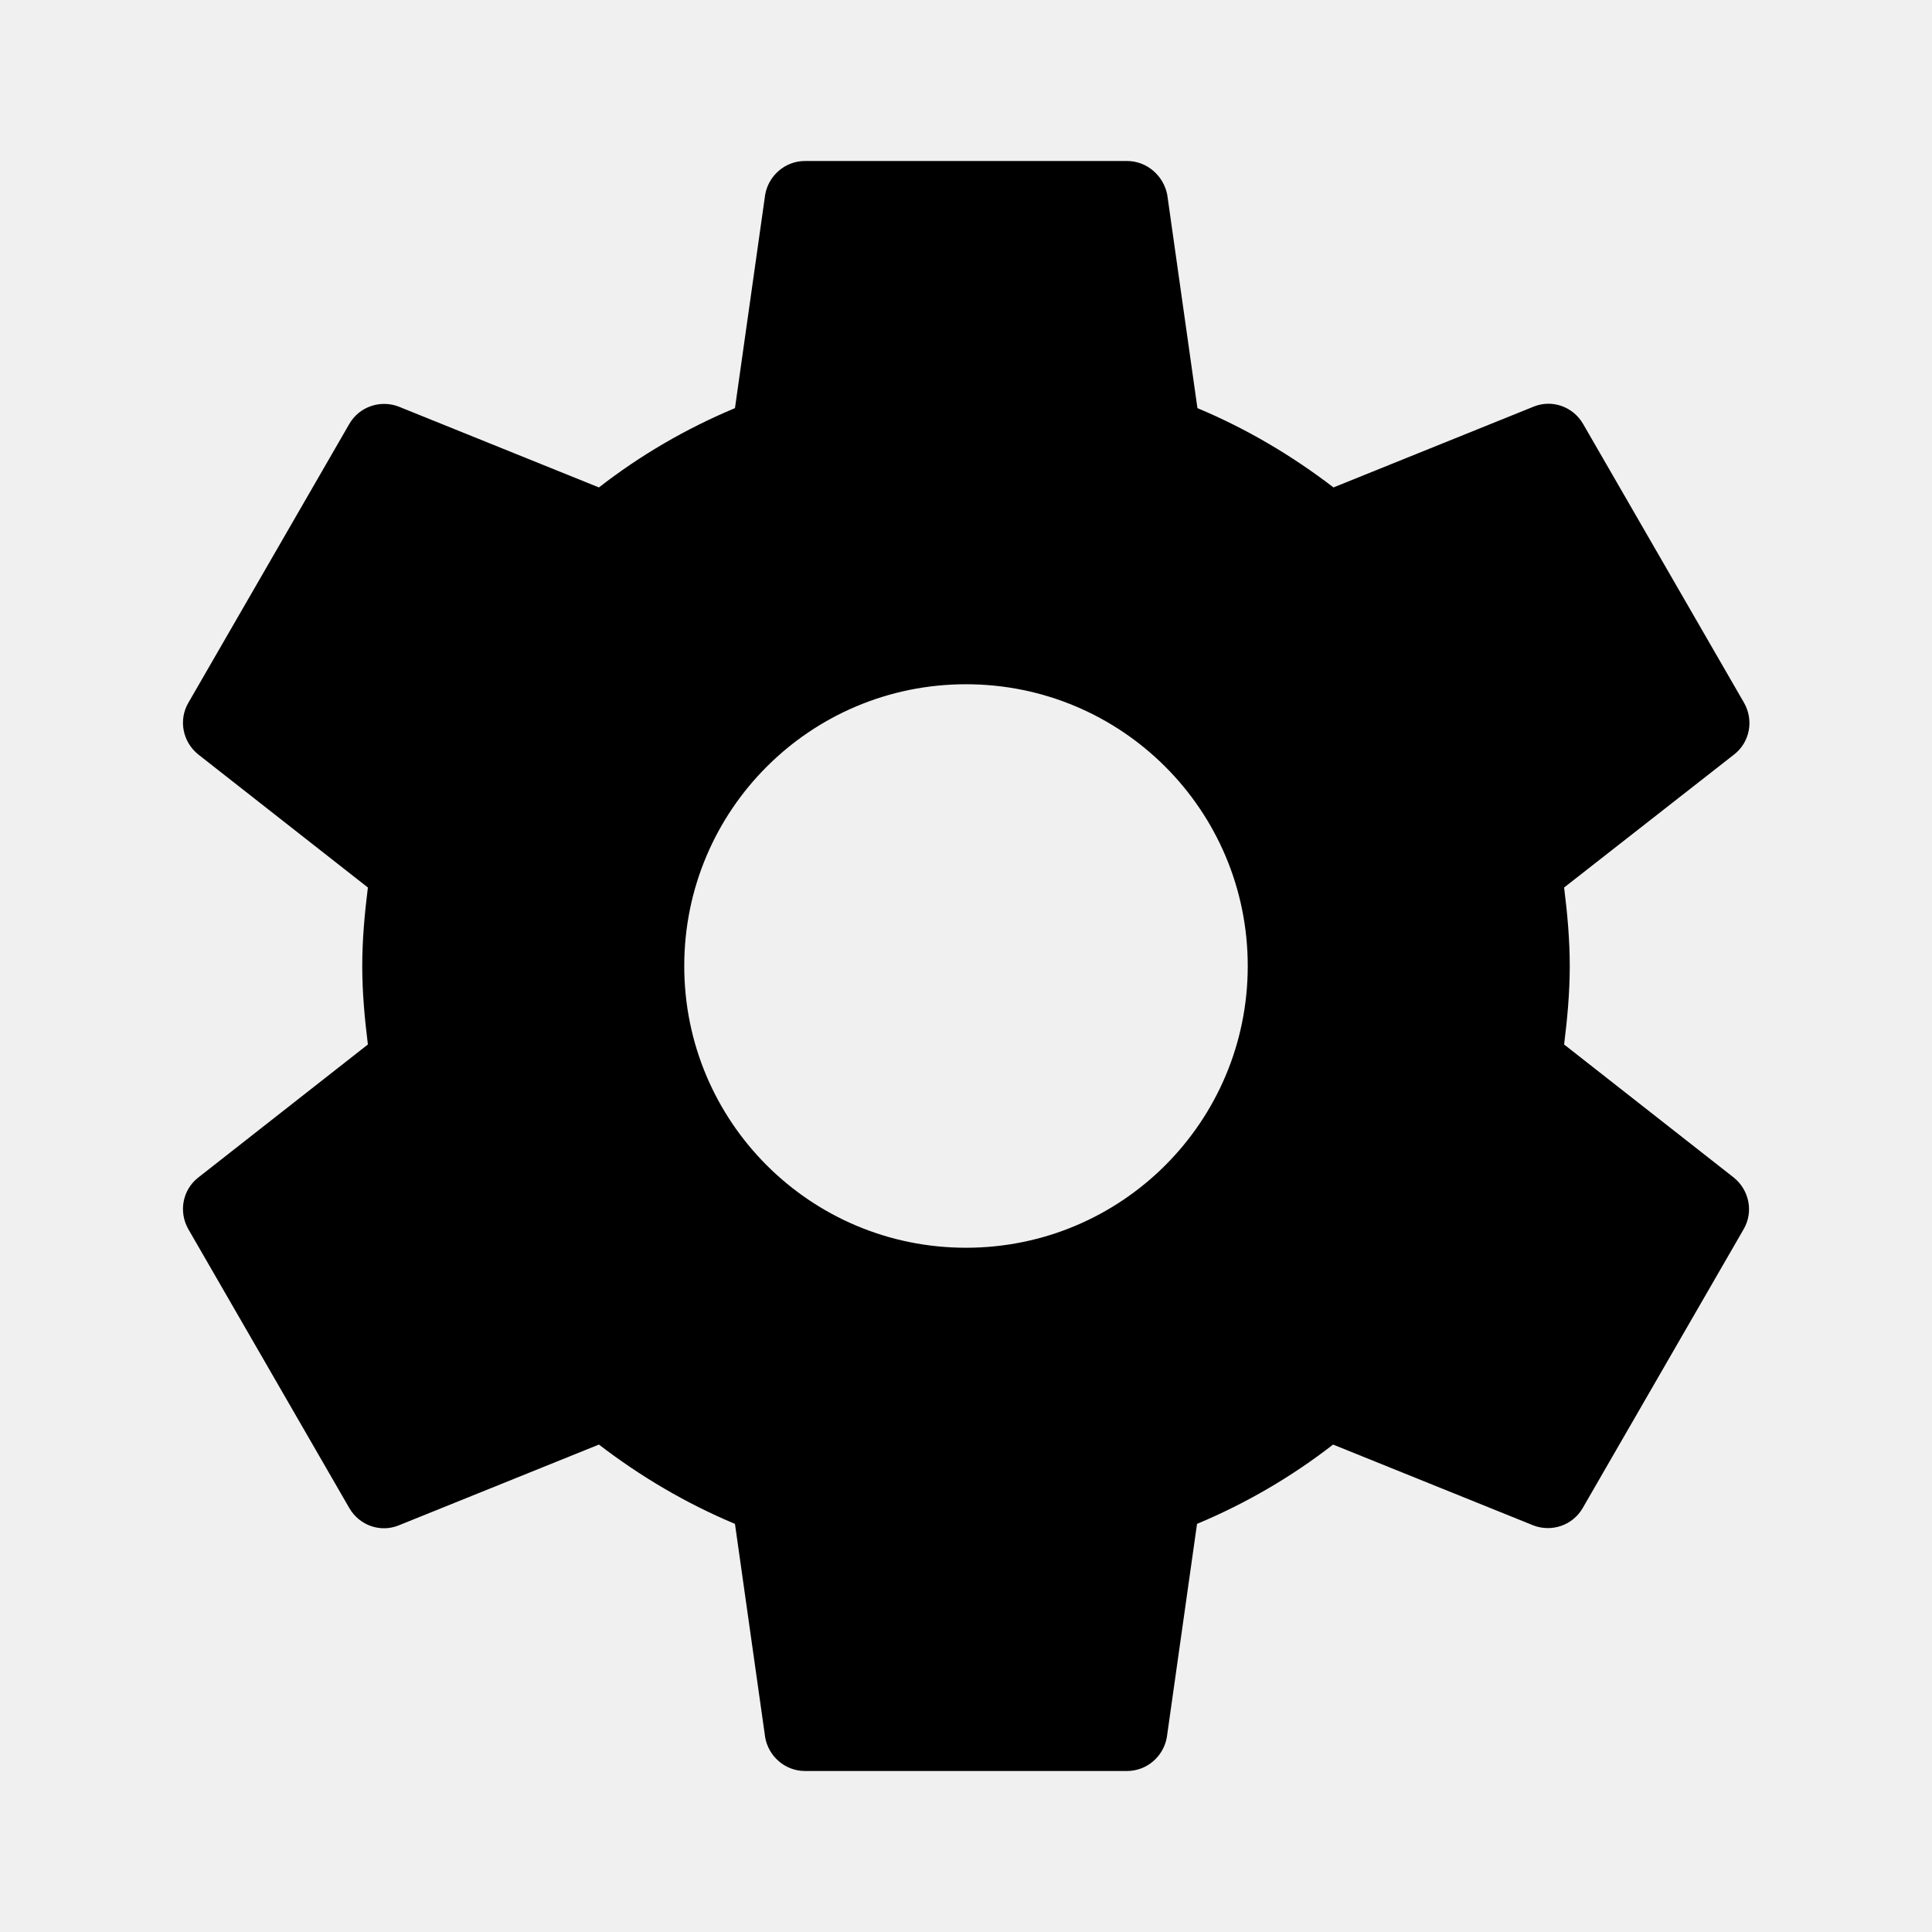
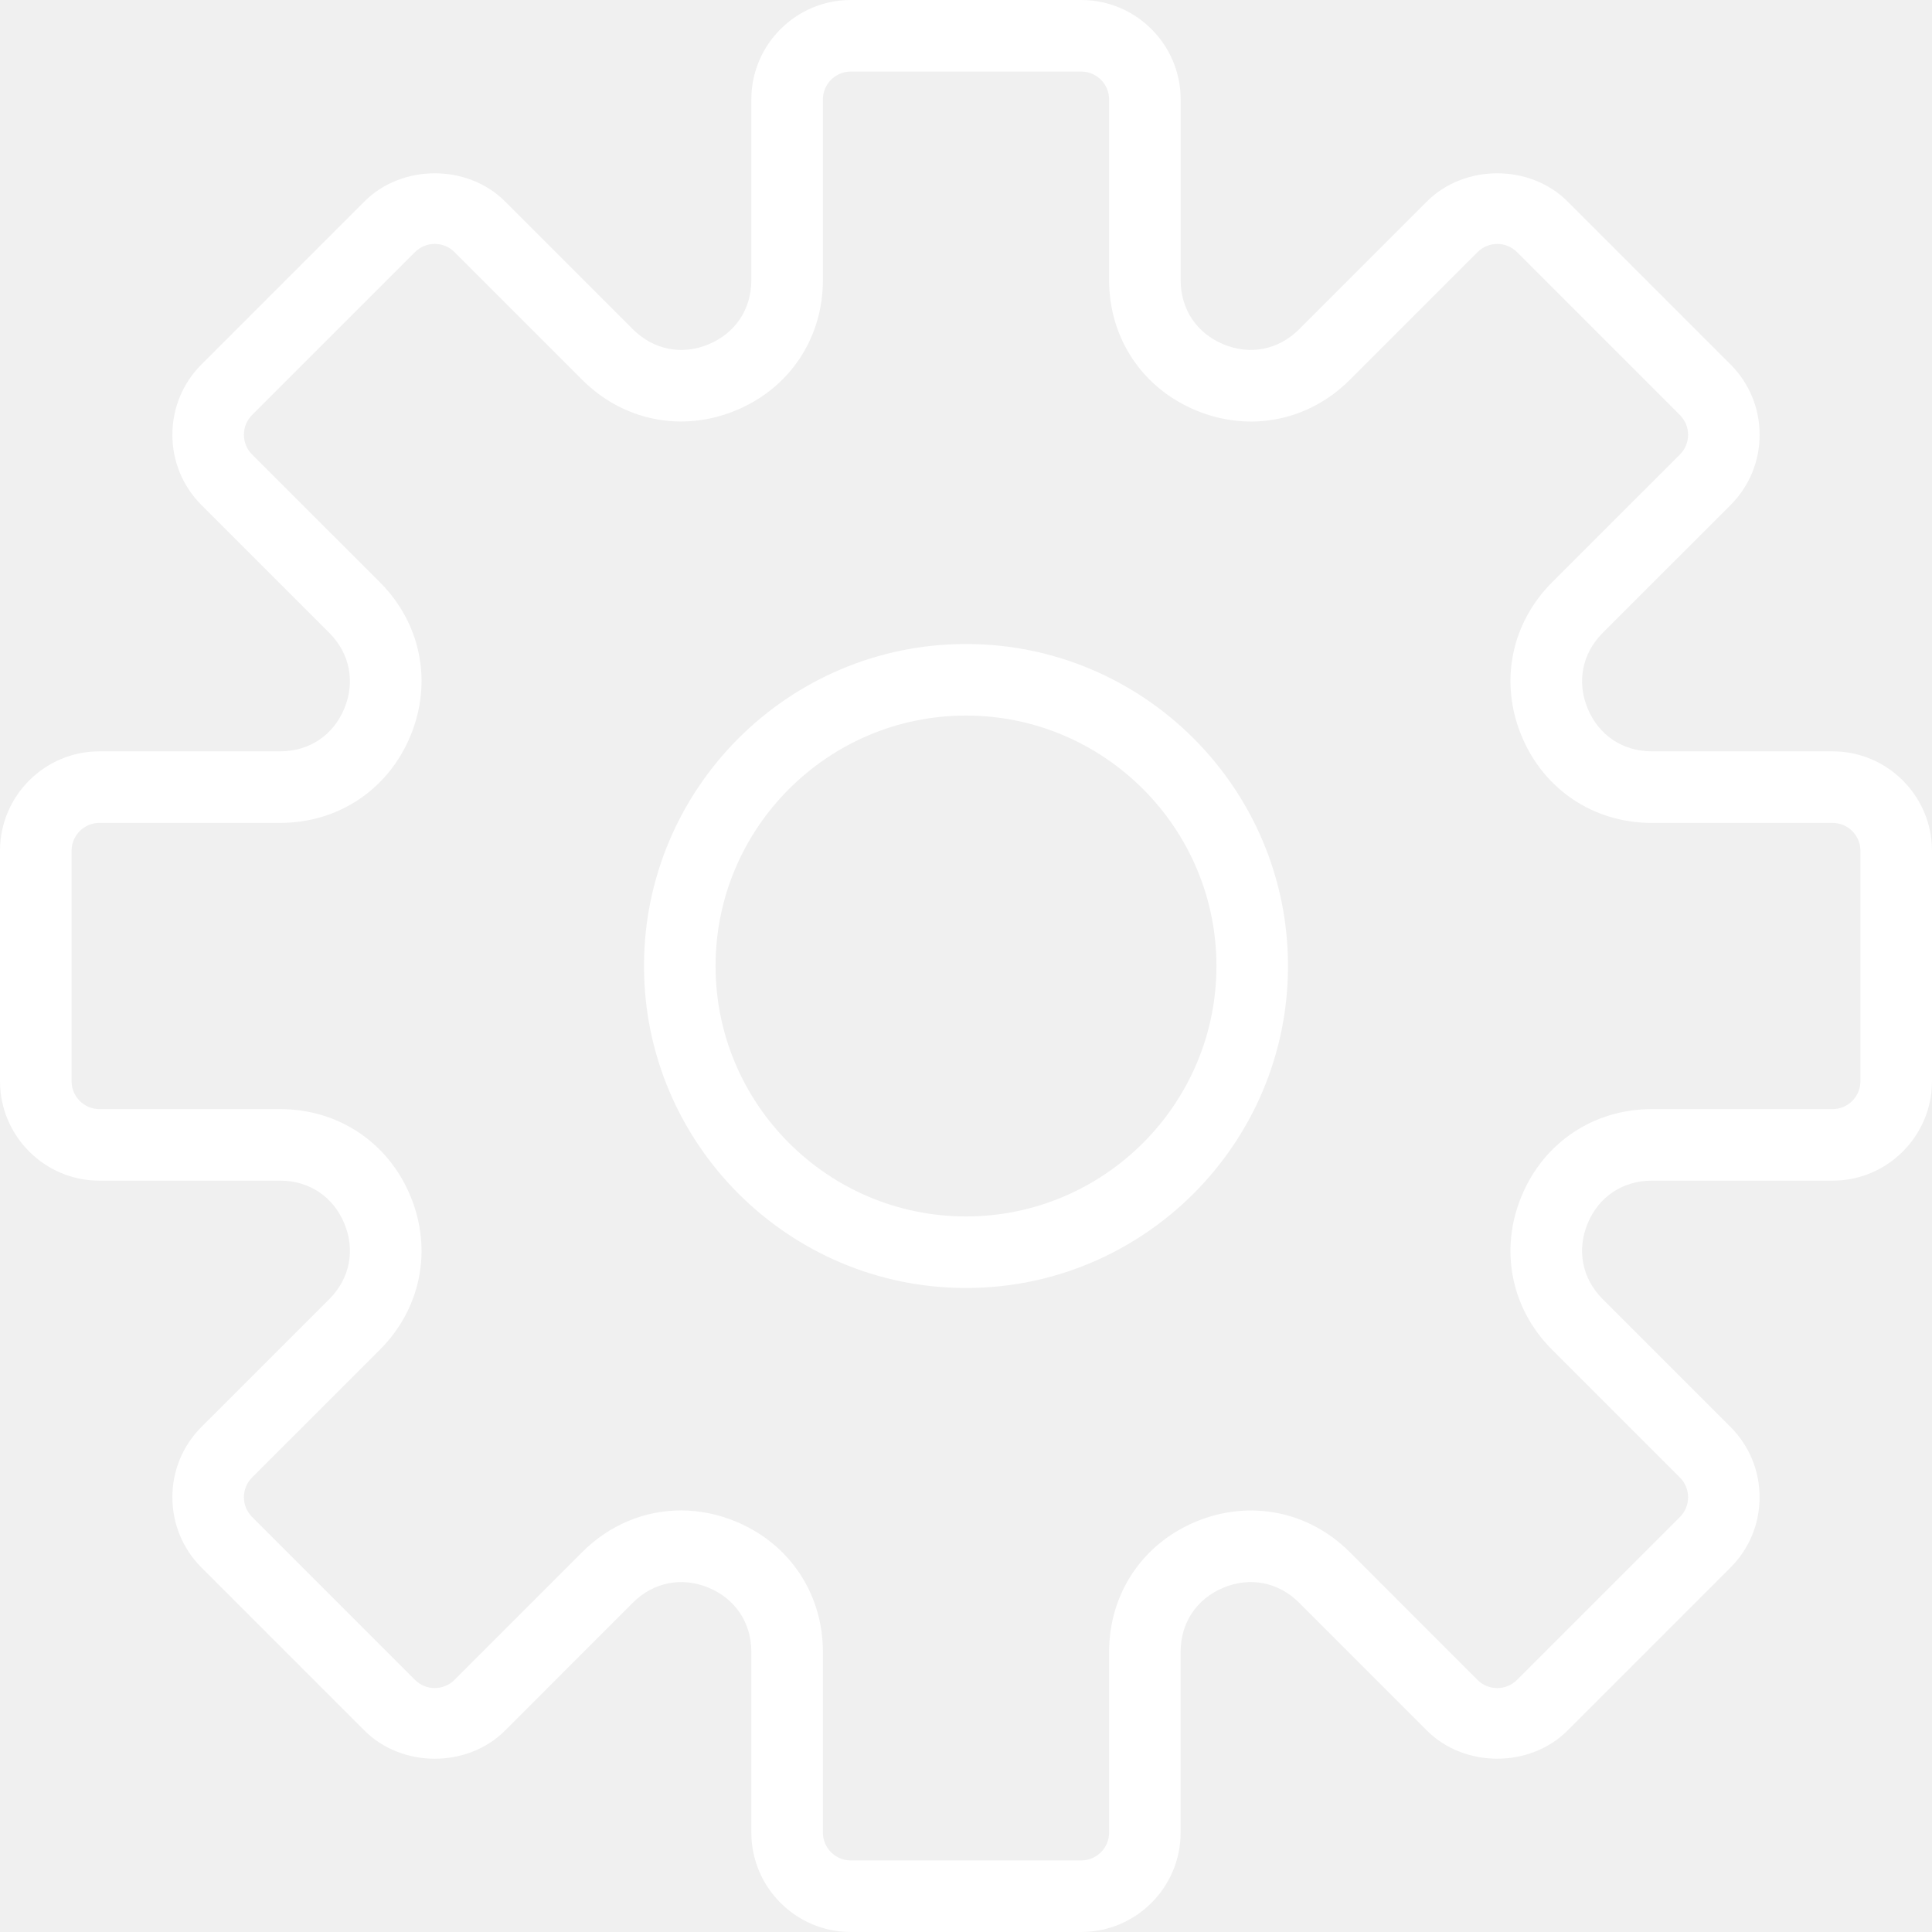
- <svg xmlns="http://www.w3.org/2000/svg" width="48" height="48" viewBox="0 0 48 48">
-   <path d="M38.86 25.95c.08-.64.14-1.29.14-1.95s-.06-1.31-.14-1.95l4.23-3.31c.38-.3.49-.84.24-1.28l-4-6.93c-.25-.43-.77-.61-1.22-.43l-4.98 2.01c-1.03-.79-2.16-1.46-3.38-1.97L29 4.84c-.09-.47-.5-.84-1-.84h-8c-.5 0-.91.37-.99.84l-.75 5.3c-1.22.51-2.35 1.17-3.38 1.97L9.9 10.1c-.45-.17-.97 0-1.22.43l-4 6.93c-.25.43-.14.97.24 1.28l4.22 3.31C9.06 22.69 9 23.34 9 24s.06 1.31.14 1.95l-4.22 3.31c-.38.3-.49.84-.24 1.28l4 6.93c.25.43.77.61 1.22.43l4.98-2.01c1.03.79 2.16 1.46 3.38 1.97l.75 5.3c.08.47.49.84.99.84h8c.5 0 .91-.37.99-.84l.75-5.3c1.22-.51 2.35-1.17 3.38-1.97l4.98 2.01c.45.17.97 0 1.22-.43l4-6.93c.25-.43.14-.97-.24-1.28l-4.22-3.31zM24 31c-3.87 0-7-3.13-7-7s3.13-7 7-7 7 3.13 7 7-3.13 7-7 7z" />
+ <svg xmlns="http://www.w3.org/2000/svg" version="1.1" id="Capa_1" x="0px" y="0px" viewBox="0 0 54 54" style="enable-background:new 0 0 54 54;" xml:space="preserve" width="512px" height="512px">
+   <g>
+     <path d="M51.22,21h-5.052c-0.812,0-1.481-0.447-1.792-1.197s-0.153-1.54,0.42-2.114l3.572-3.571   c0.525-0.525,0.814-1.224,0.814-1.966c0-0.743-0.289-1.441-0.814-1.967l-4.553-4.553c-1.05-1.05-2.881-1.052-3.933,0l-3.571,3.571   c-0.574,0.573-1.366,0.733-2.114,0.421C33.447,9.313,33,8.644,33,7.832V2.78C33,1.247,31.753,0,30.22,0H23.78   C22.247,0,21,1.247,21,2.78v5.052c0,0.812-0.447,1.481-1.197,1.792c-0.748,0.313-1.54,0.152-2.114-0.421l-3.571-3.571   c-1.052-1.052-2.883-1.05-3.933,0l-4.553,4.553c-0.525,0.525-0.814,1.224-0.814,1.967c0,0.742,0.289,1.44,0.814,1.966l3.572,3.571   c0.573,0.574,0.73,1.364,0.42,2.114S8.644,21,7.832,21H2.78C1.247,21,0,22.247,0,23.78v6.439C0,31.753,1.247,33,2.78,33h5.052   c0.812,0,1.481,0.447,1.792,1.197s0.153,1.54-0.42,2.114l-3.572,3.571c-0.525,0.525-0.814,1.224-0.814,1.966   c0,0.743,0.289,1.441,0.814,1.967l4.553,4.553c1.051,1.051,2.881,1.053,3.933,0l3.571-3.572c0.574-0.573,1.363-0.731,2.114-0.42   c0.75,0.311,1.197,0.98,1.197,1.792v5.052c0,1.533,1.247,2.78,2.78,2.78h6.439c1.533,0,2.78-1.247,2.78-2.78v-5.052   c0-0.812,0.447-1.481,1.197-1.792c0.751-0.312,1.54-0.153,2.114,0.42l3.571,3.572c1.052,1.052,2.883,1.05,3.933,0l4.553-4.553   c0.525-0.525,0.814-1.224,0.814-1.967c0-0.742-0.289-1.44-0.814-1.966l-3.572-3.571c-0.573-0.574-0.73-1.364-0.42-2.114   S45.356,33,46.168,33h5.052c1.533,0,2.78-1.247,2.78-2.78V23.78C54,22.247,52.753,21,51.22,21z M52,30.22   C52,30.65,51.65,31,51.22,31h-5.052c-1.624,0-3.019,0.932-3.64,2.432c-0.622,1.5-0.295,3.146,0.854,4.294l3.572,3.571   c0.305,0.305,0.305,0.8,0,1.104l-4.553,4.553c-0.304,0.304-0.799,0.306-1.104,0l-3.571-3.572c-1.149-1.149-2.794-1.474-4.294-0.854   c-1.5,0.621-2.432,2.016-2.432,3.64v5.052C31,51.65,30.65,52,30.22,52H23.78C23.35,52,23,51.65,23,51.22v-5.052   c0-1.624-0.932-3.019-2.432-3.64c-0.503-0.209-1.021-0.311-1.533-0.311c-1.014,0-1.997,0.4-2.761,1.164l-3.571,3.572   c-0.306,0.306-0.801,0.304-1.104,0l-4.553-4.553c-0.305-0.305-0.305-0.8,0-1.104l3.572-3.571c1.148-1.148,1.476-2.794,0.854-4.294   C10.851,31.932,9.456,31,7.832,31H2.78C2.35,31,2,30.65,2,30.22V23.78C2,23.35,2.35,23,2.78,23h5.052   c1.624,0,3.019-0.932,3.64-2.432c0.622-1.5,0.295-3.146-0.854-4.294l-3.572-3.571c-0.305-0.305-0.305-0.8,0-1.104l4.553-4.553   c0.304-0.305,0.799-0.305,1.104,0l3.571,3.571c1.147,1.147,2.792,1.476,4.294,0.854C22.068,10.851,23,9.456,23,7.832V2.78   C23,2.35,23.35,2,23.78,2h6.439C30.65,2,31,2.35,31,2.78v5.052c0,1.624,0.932,3.019,2.432,3.64   c1.502,0.622,3.146,0.294,4.294-0.854l3.571-3.571c0.306-0.305,0.801-0.305,1.104,0l4.553,4.553c0.305,0.305,0.305,0.8,0,1.104   l-3.572,3.571c-1.148,1.148-1.476,2.794-0.854,4.294c0.621,1.5,2.016,2.432,3.64,2.432h5.052C51.65,23,52,23.35,52,23.78V30.22z" fill="#FFFFFF" />
+     <path d="M27,18c-4.963,0-9,4.037-9,9s4.037,9,9,9s9-4.037,9-9S31.963,18,27,18z M27,34c-3.859,0-7-3.141-7-7s3.141-7,7-7   s7,3.141,7,7S30.859,34,27,34z" fill="#FFFFFF" />
+   </g>
+   <g>
+ </g>
+   <g>
+ </g>
+   <g>
+ </g>
+   <g>
+ </g>
+   <g>
+ </g>
+   <g>
+ </g>
+   <g>
+ </g>
+   <g>
+ </g>
+   <g>
+ </g>
+   <g>
+ </g>
+   <g>
+ </g>
+   <g>
+ </g>
+   <g>
+ </g>
+   <g>
+ </g>
+   <g>
+ </g>
</svg>
